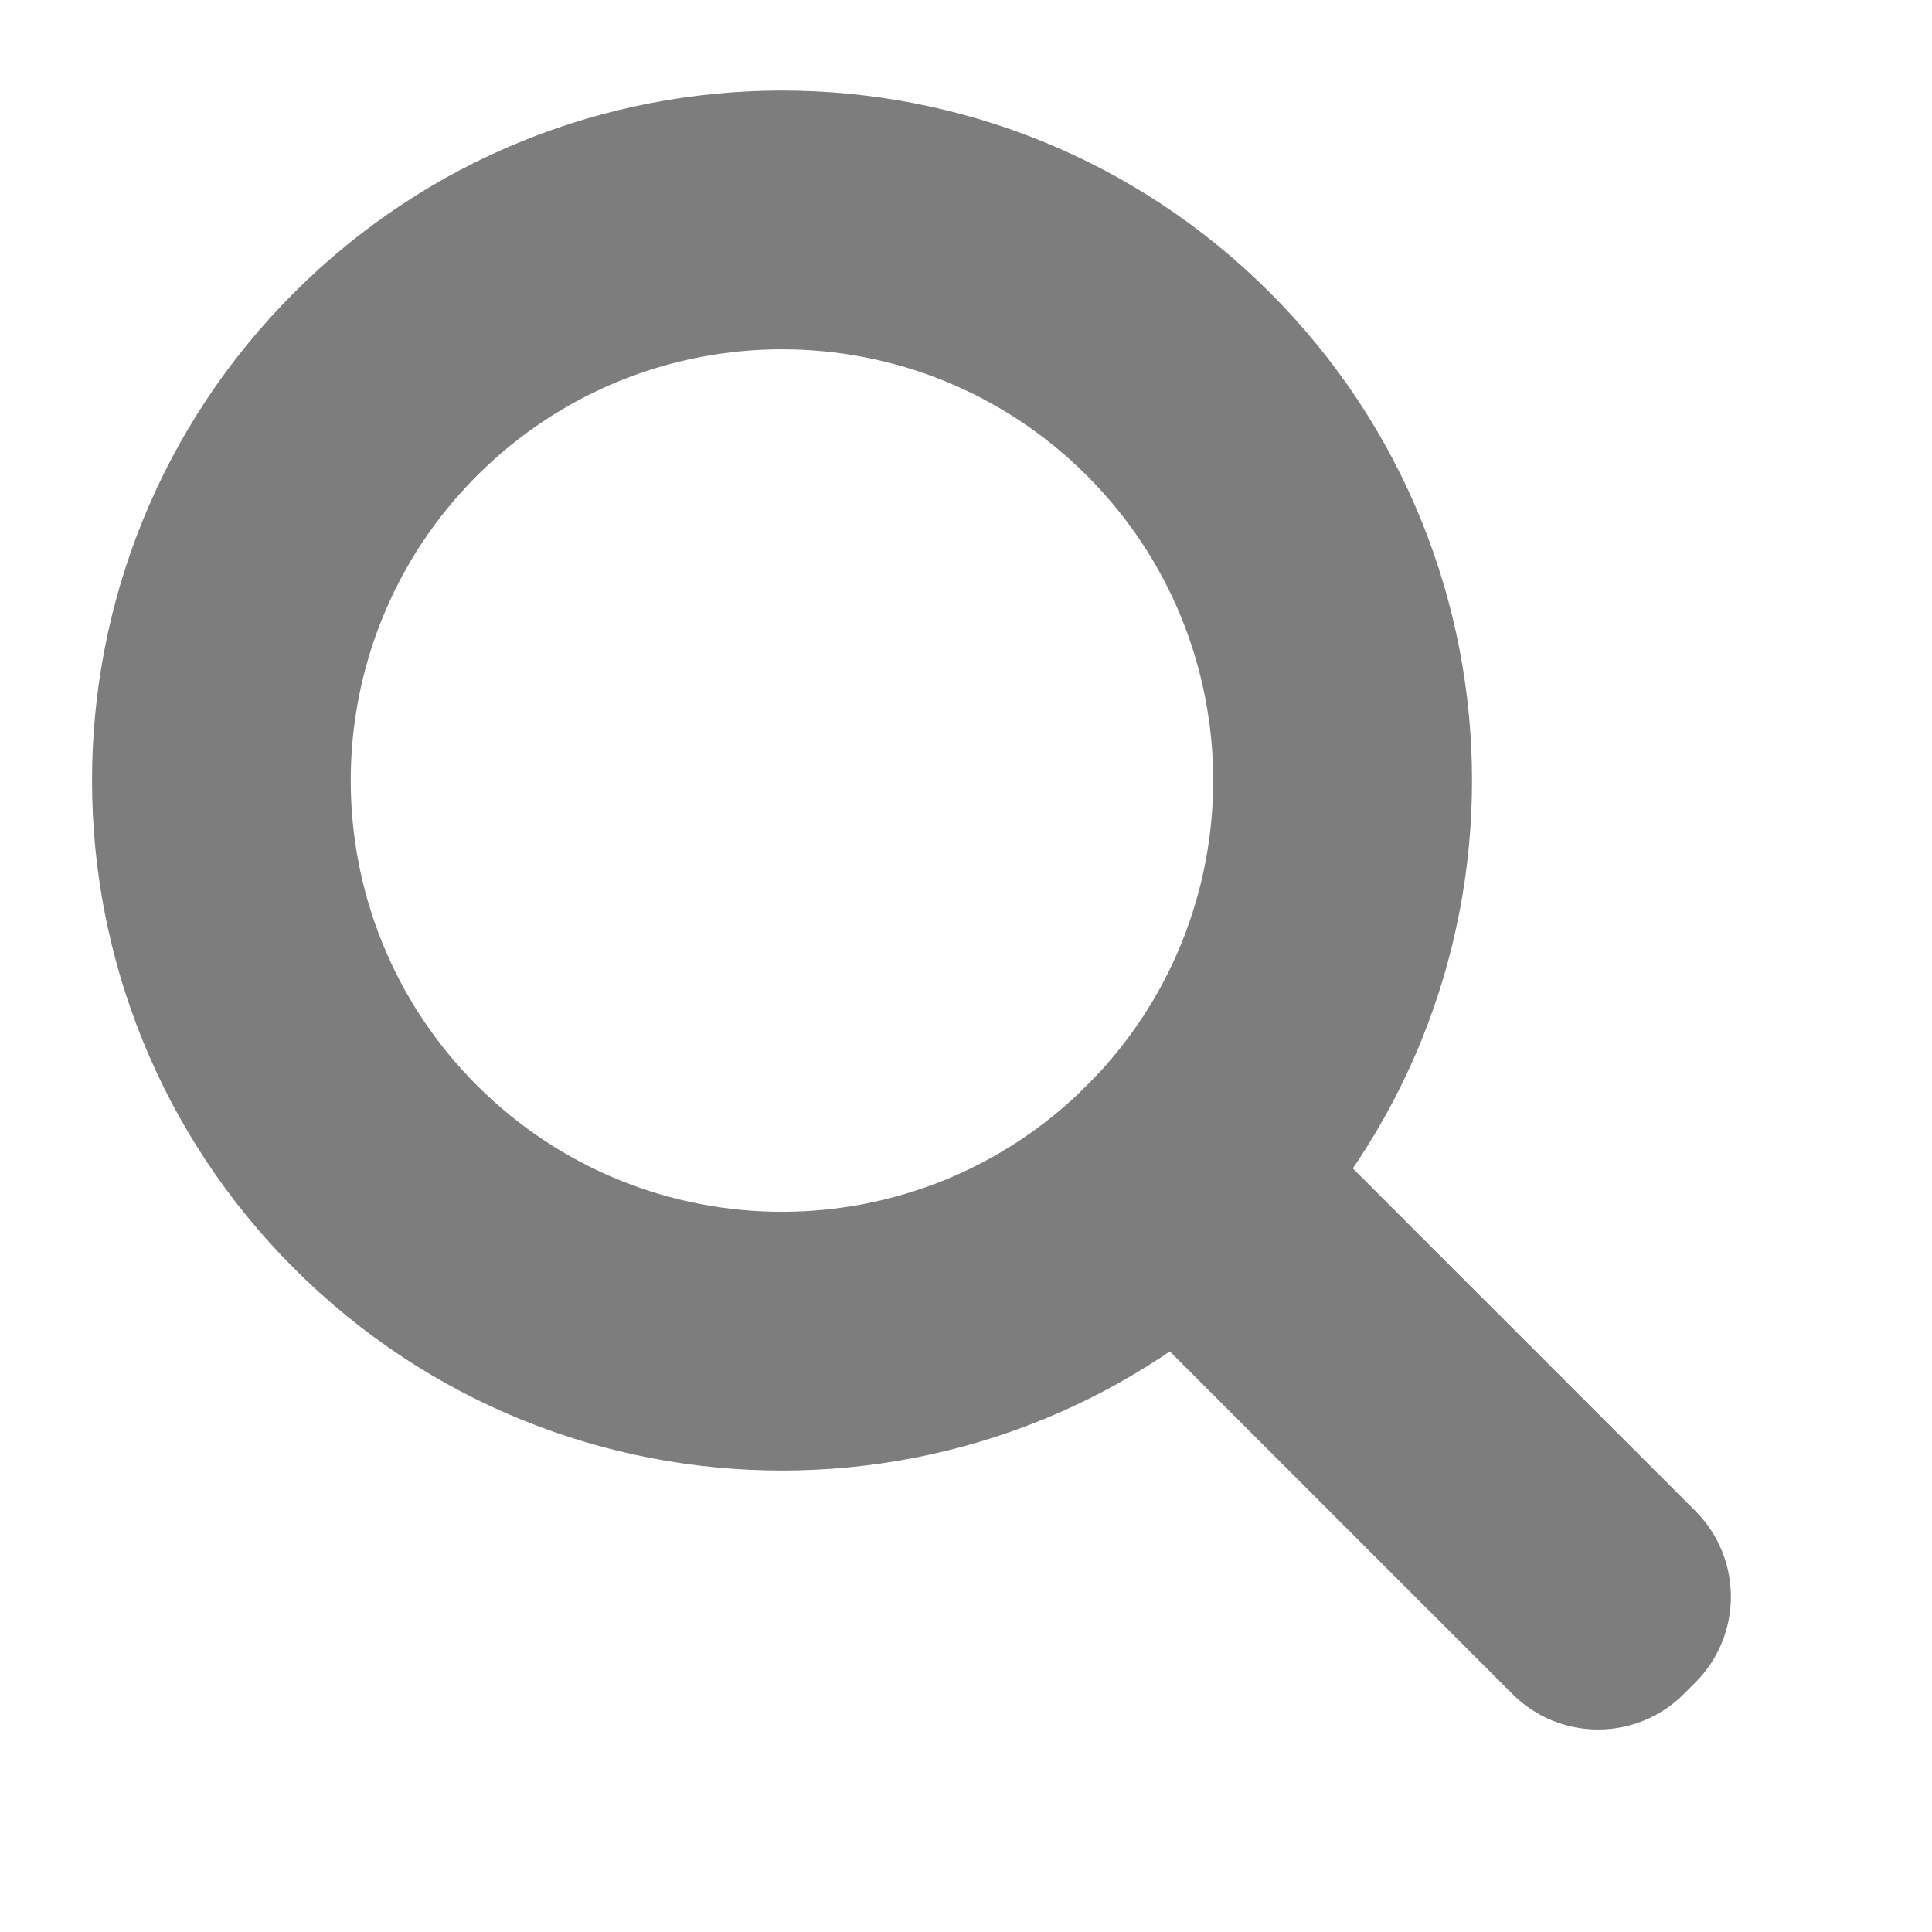
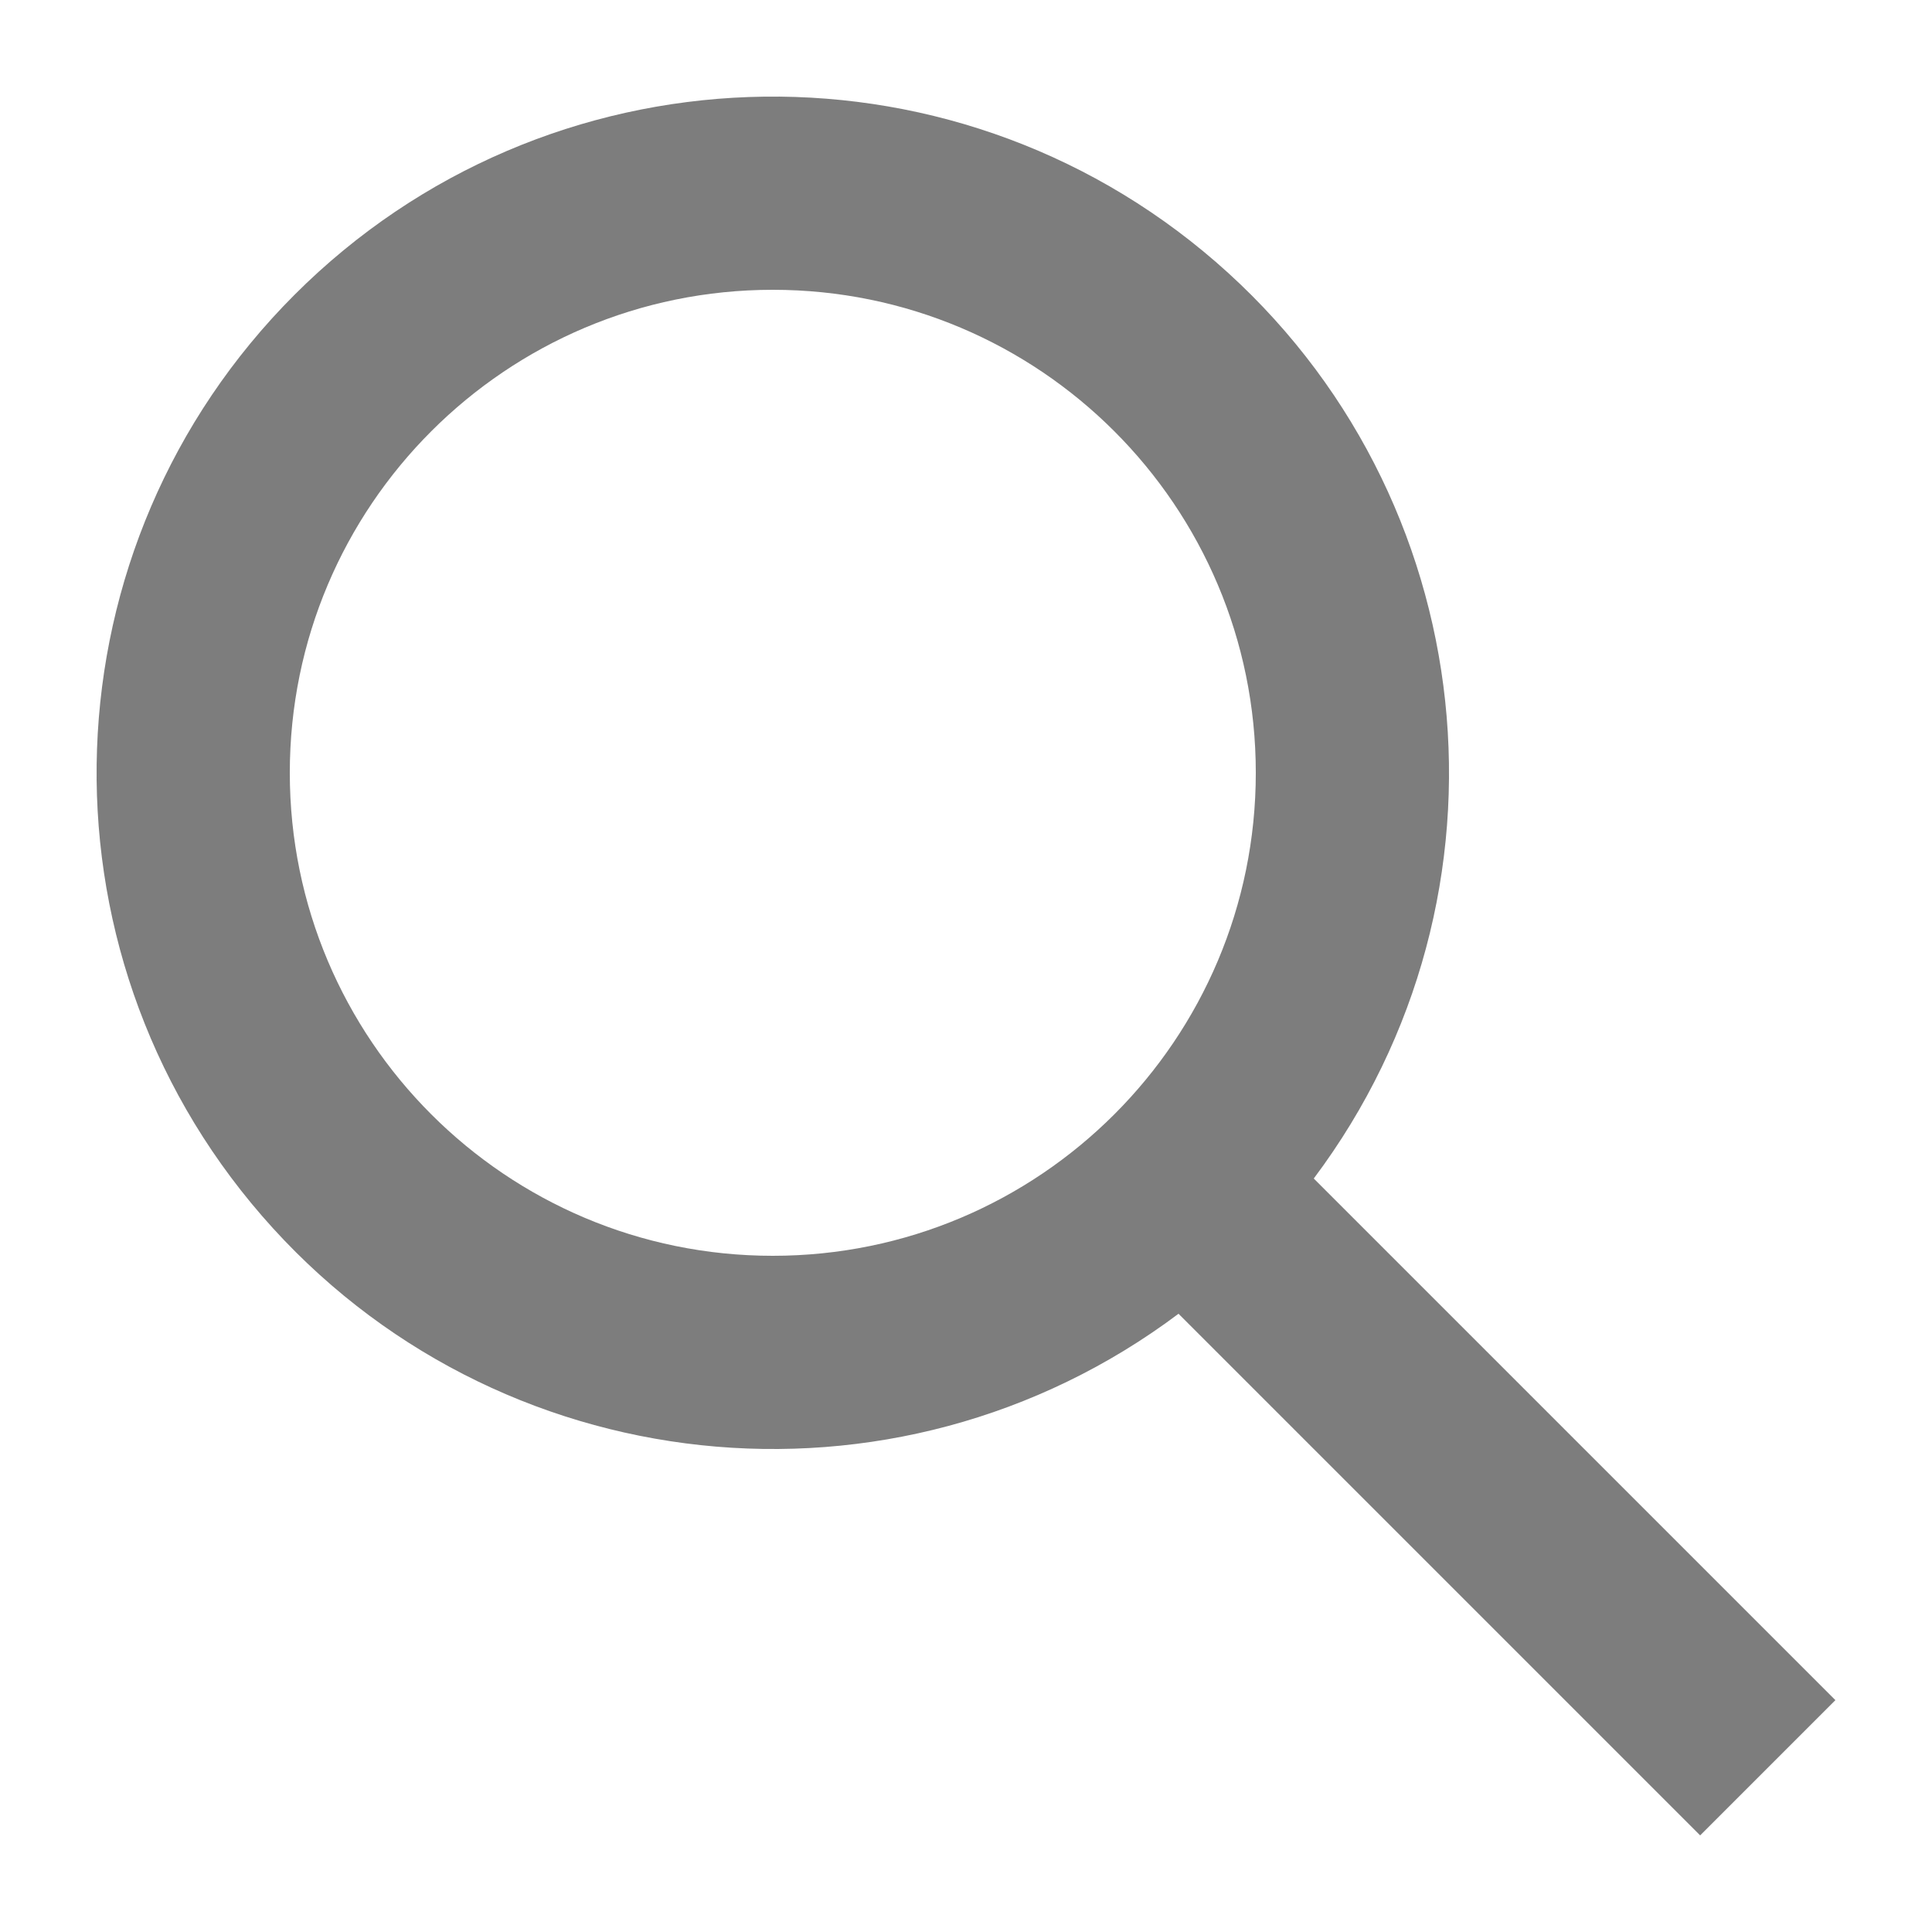
- <svg xmlns="http://www.w3.org/2000/svg" width="21" height="21">
-   <g opacity=".51" transform="rotate(-45 8.525 8.386)">
-     <path d="M8.438.938a7.5 7.5 0 0 0-7.5 7.5 7.5 7.5 0 0 0 7.5 7.5 7.5 7.5 0 0 0 7.5-7.5 7.5 7.5 0 0 0-7.5-7.5zm0 2.812a4.688 4.688 0 0 1 4.687 4.688 4.688 4.688 0 0 1-4.687 4.687A4.688 4.688 0 0 1 3.75 8.438 4.688 4.688 0 0 1 8.438 3.75z" />
-     <rect width="2.813" height="9.265" x="7.031" y="13.125" ry="1.318" />
-   </g>
+ <svg xmlns="http://www.w3.org/2000/svg" width="20" height="20" viewBox="0 0 20 20">
+   <path d="M12.2 13.6a7 7 0 1 1 1.4-1.4l5.4 5.4-1.4 1.4-5.4-5.4zM3 8a5 5 0 1 0 10 0A5 5 0 1 0 3 8z" opacity=".51" />
</svg>
